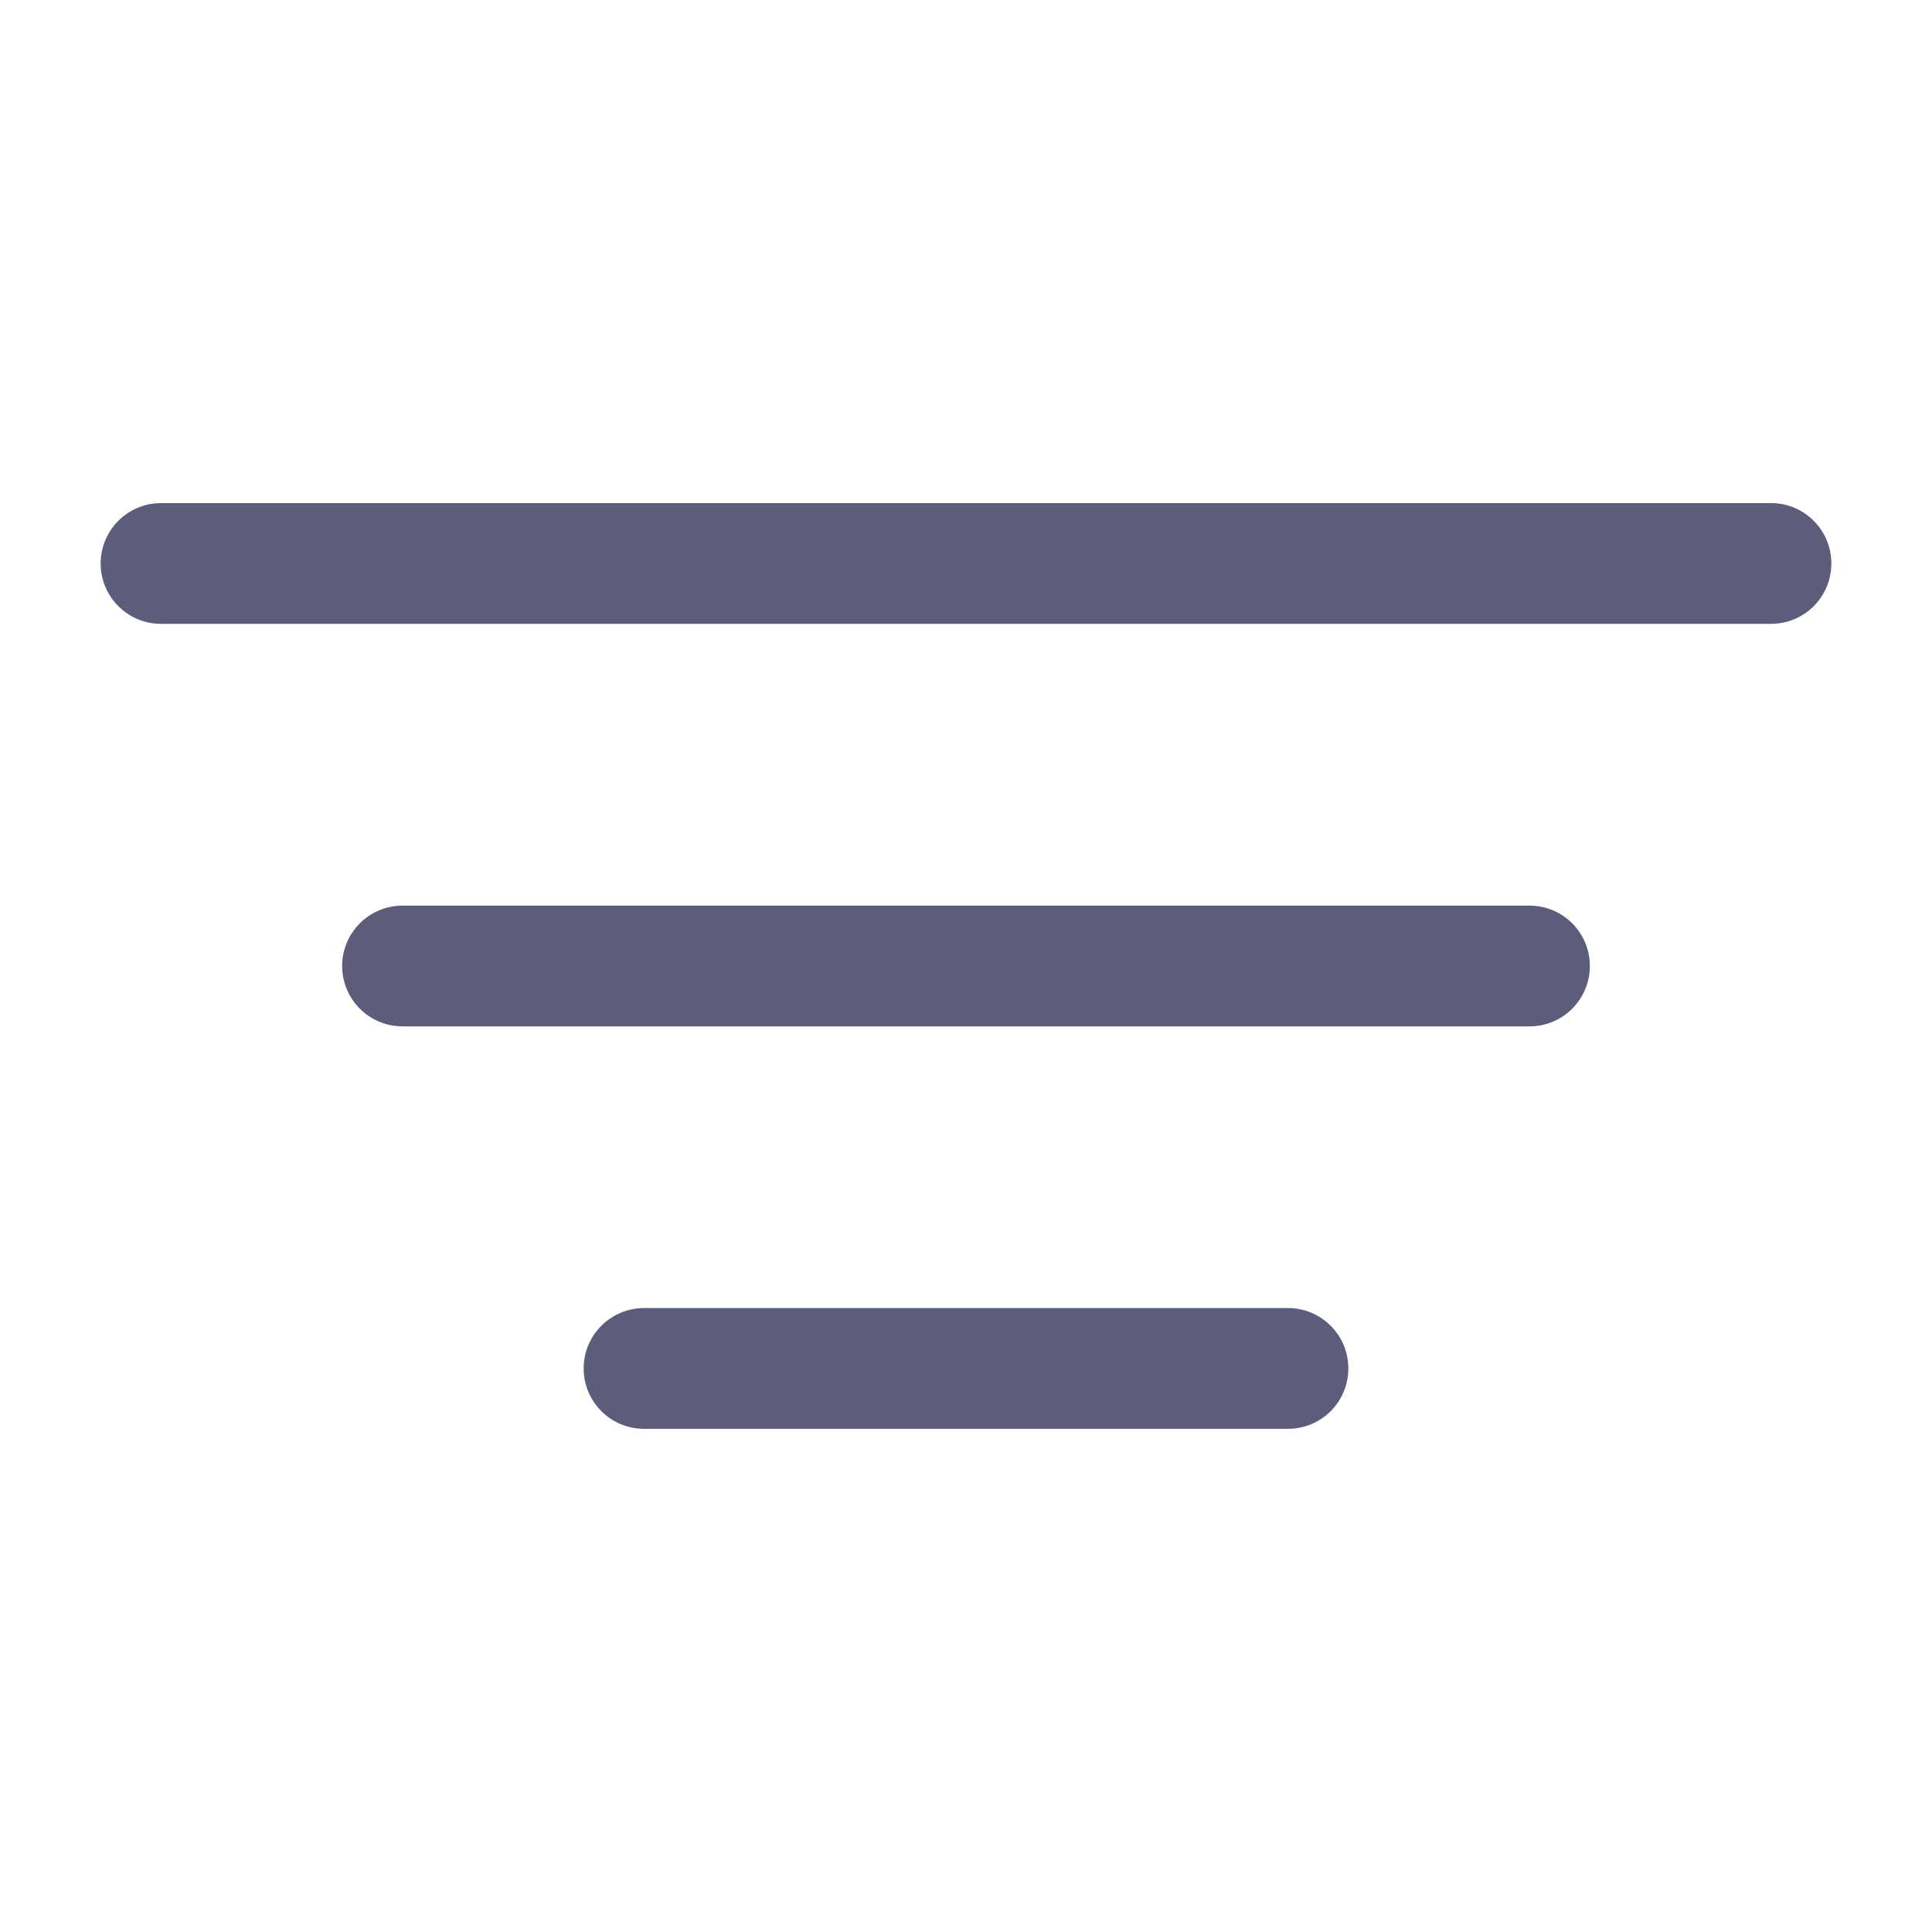
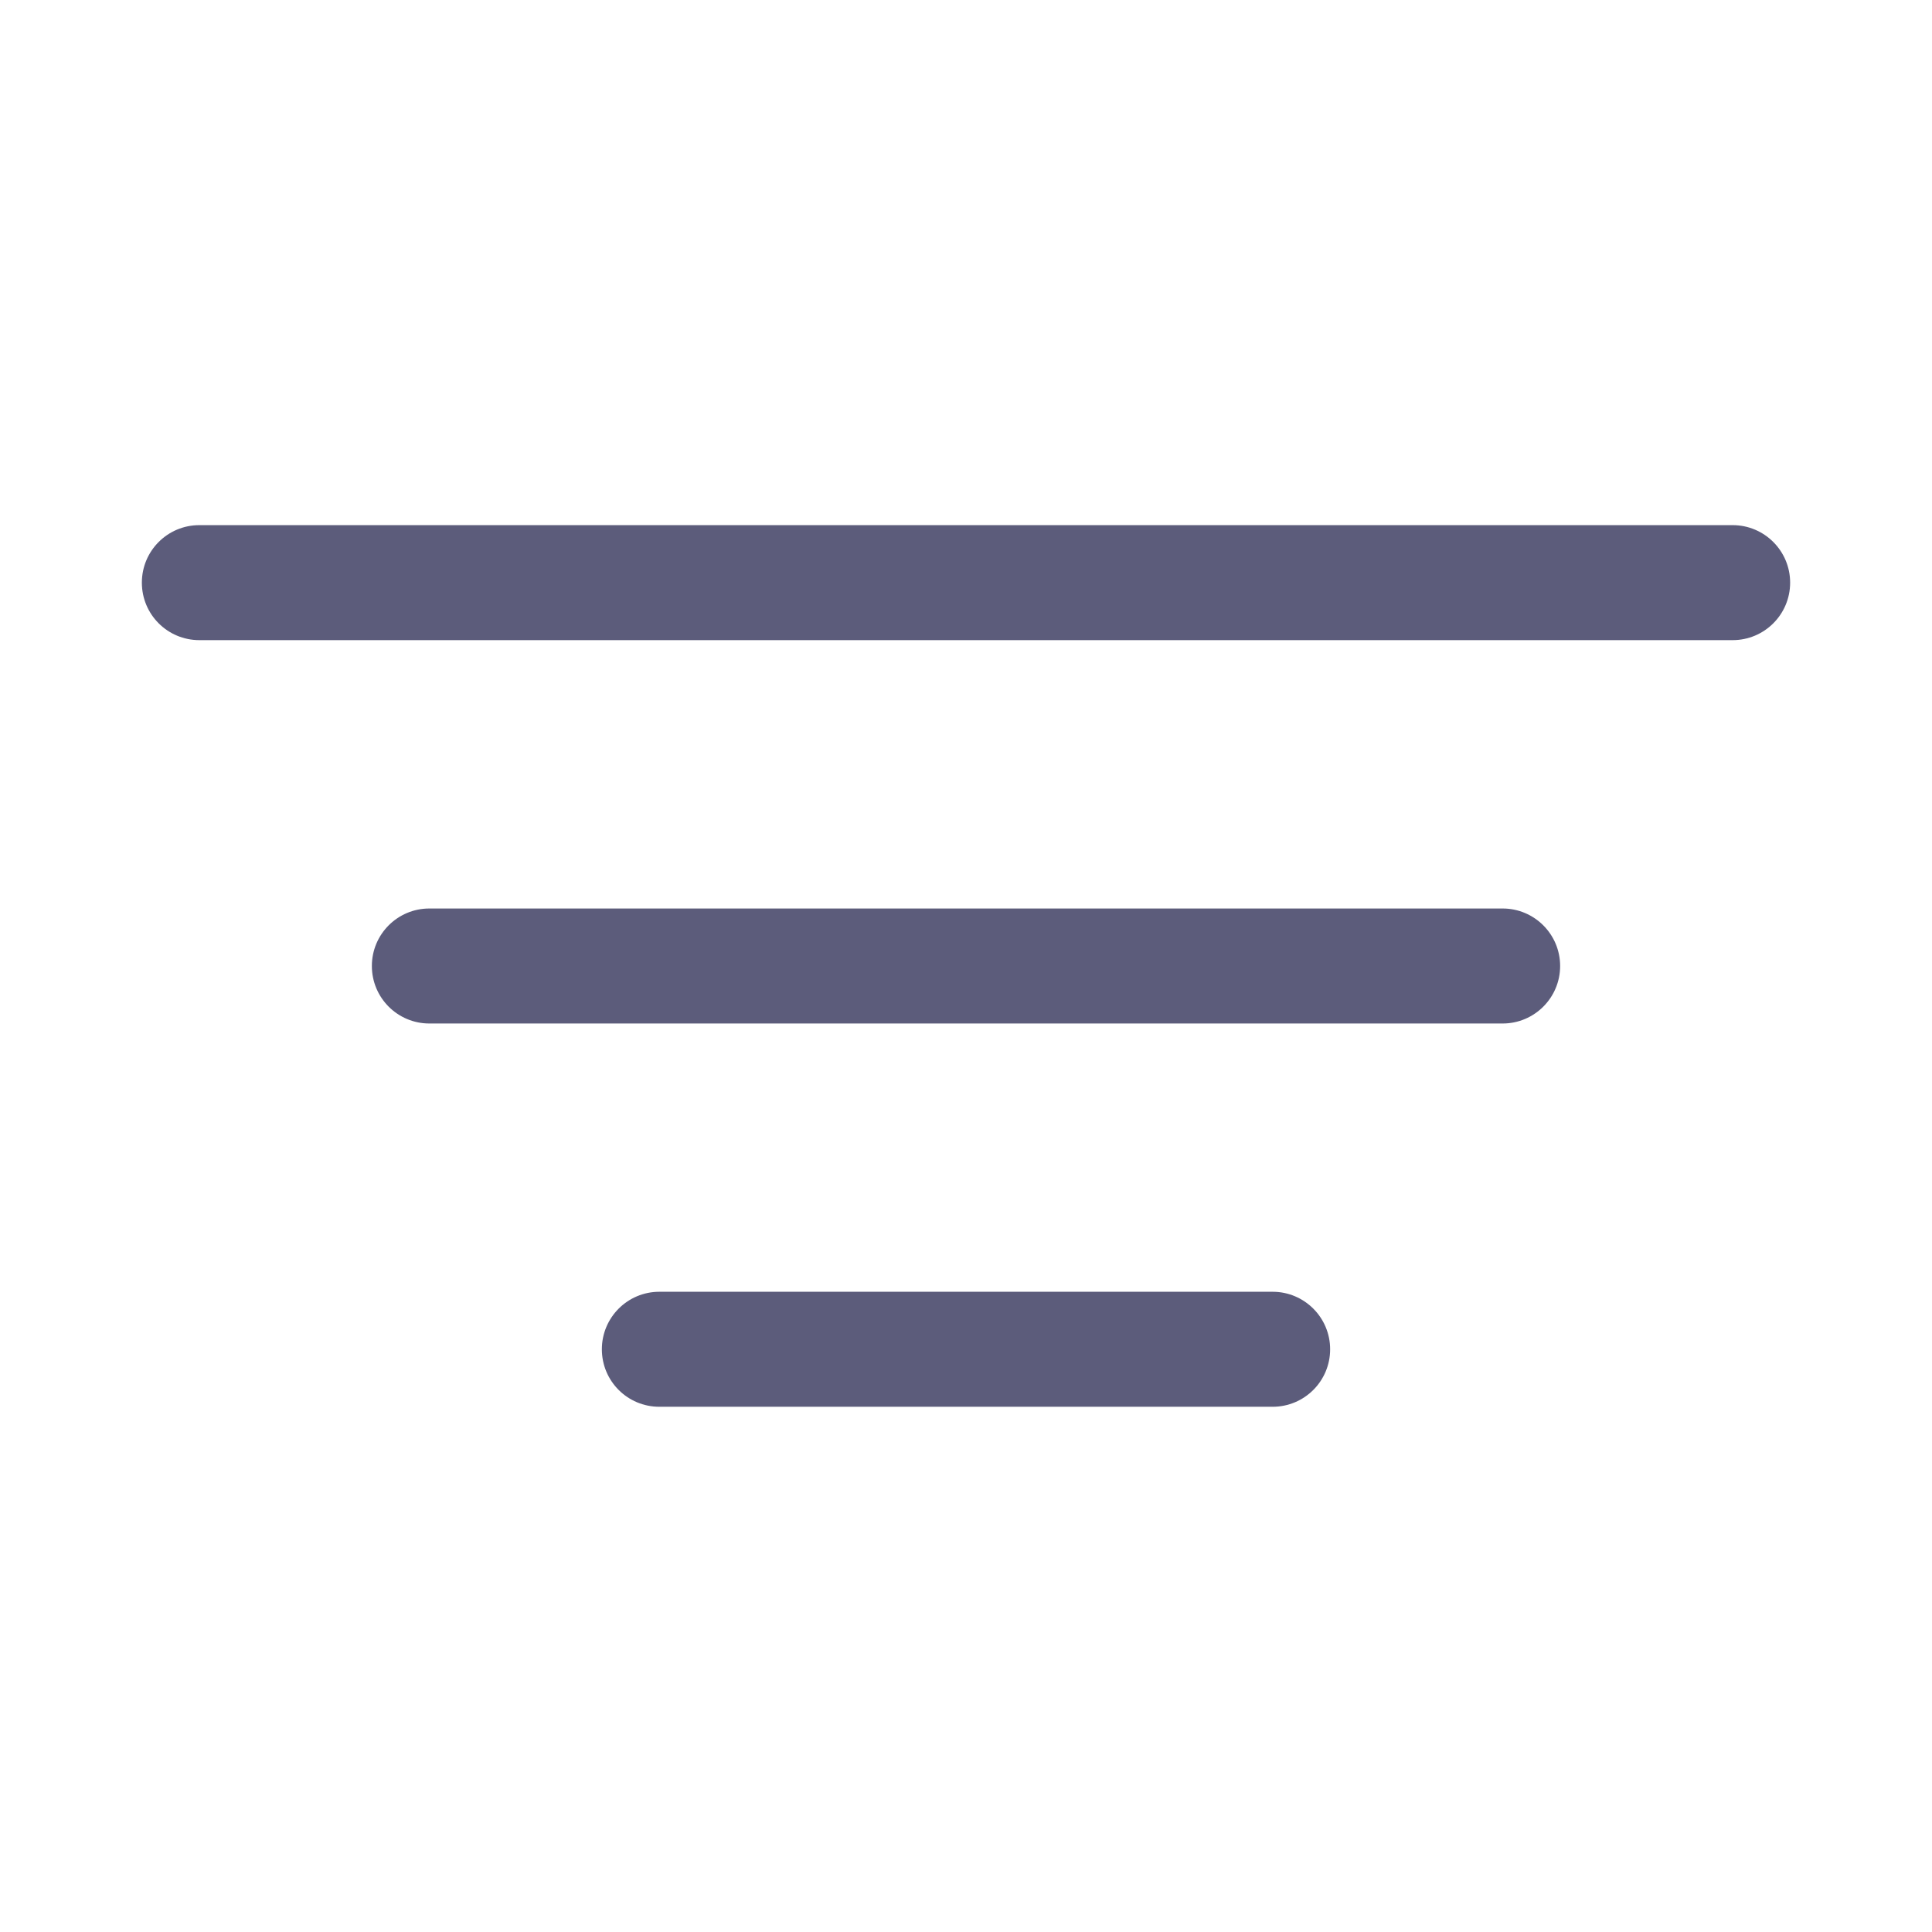
- <svg xmlns="http://www.w3.org/2000/svg" width="20" height="20" viewBox="0 0 20 20" fill="none">
-   <path fill-rule="evenodd" clip-rule="evenodd" d="M18.958 5.833C18.958 6.179 18.679 6.458 18.333 6.458L1.667 6.458C1.322 6.458 1.042 6.179 1.042 5.833C1.042 5.488 1.322 5.208 1.667 5.208L18.333 5.208C18.679 5.208 18.958 5.488 18.958 5.833Z" fill="#5C5C7B" />
-   <path fill-rule="evenodd" clip-rule="evenodd" d="M16.458 10C16.458 10.345 16.179 10.625 15.833 10.625L4.167 10.625C3.822 10.625 3.542 10.345 3.542 10C3.542 9.655 3.822 9.375 4.167 9.375L15.833 9.375C16.179 9.375 16.458 9.655 16.458 10Z" fill="#5C5C7B" />
-   <path fill-rule="evenodd" clip-rule="evenodd" d="M13.958 14.166C13.958 14.512 13.679 14.791 13.333 14.791L6.667 14.791C6.322 14.791 6.042 14.512 6.042 14.166C6.042 13.821 6.322 13.541 6.667 13.541H13.333C13.679 13.541 13.958 13.821 13.958 14.166Z" fill="#5C5C7B" />
+ <svg xmlns="http://www.w3.org/2000/svg" width="21" height="21" viewBox="0 0 21 21" fill="none">
+   <path fill-rule="evenodd" clip-rule="evenodd" d="M19.458 6.333C19.458 6.679 19.178 6.958 18.833 6.958H2.167C1.821 6.958 1.542 6.679 1.542 6.333C1.542 5.988 1.821 5.708 2.167 5.708H18.833C19.178 5.708 19.458 5.988 19.458 6.333Z" fill="#5C5C7B" />
+   <path fill-rule="evenodd" clip-rule="evenodd" d="M16.958 10.5C16.958 10.845 16.678 11.125 16.333 11.125H4.667C4.321 11.125 4.042 10.845 4.042 10.5C4.042 10.155 4.321 9.875 4.667 9.875H16.333C16.678 9.875 16.958 10.155 16.958 10.5Z" fill="#5C5C7B" />
+   <path fill-rule="evenodd" clip-rule="evenodd" d="M14.458 14.666C14.458 15.012 14.178 15.291 13.833 15.291H7.167C6.821 15.291 6.542 15.012 6.542 14.666C6.542 14.321 6.821 14.041 7.167 14.041H13.833C14.178 14.041 14.458 14.321 14.458 14.666Z" fill="#5C5C7B" />
</svg>
